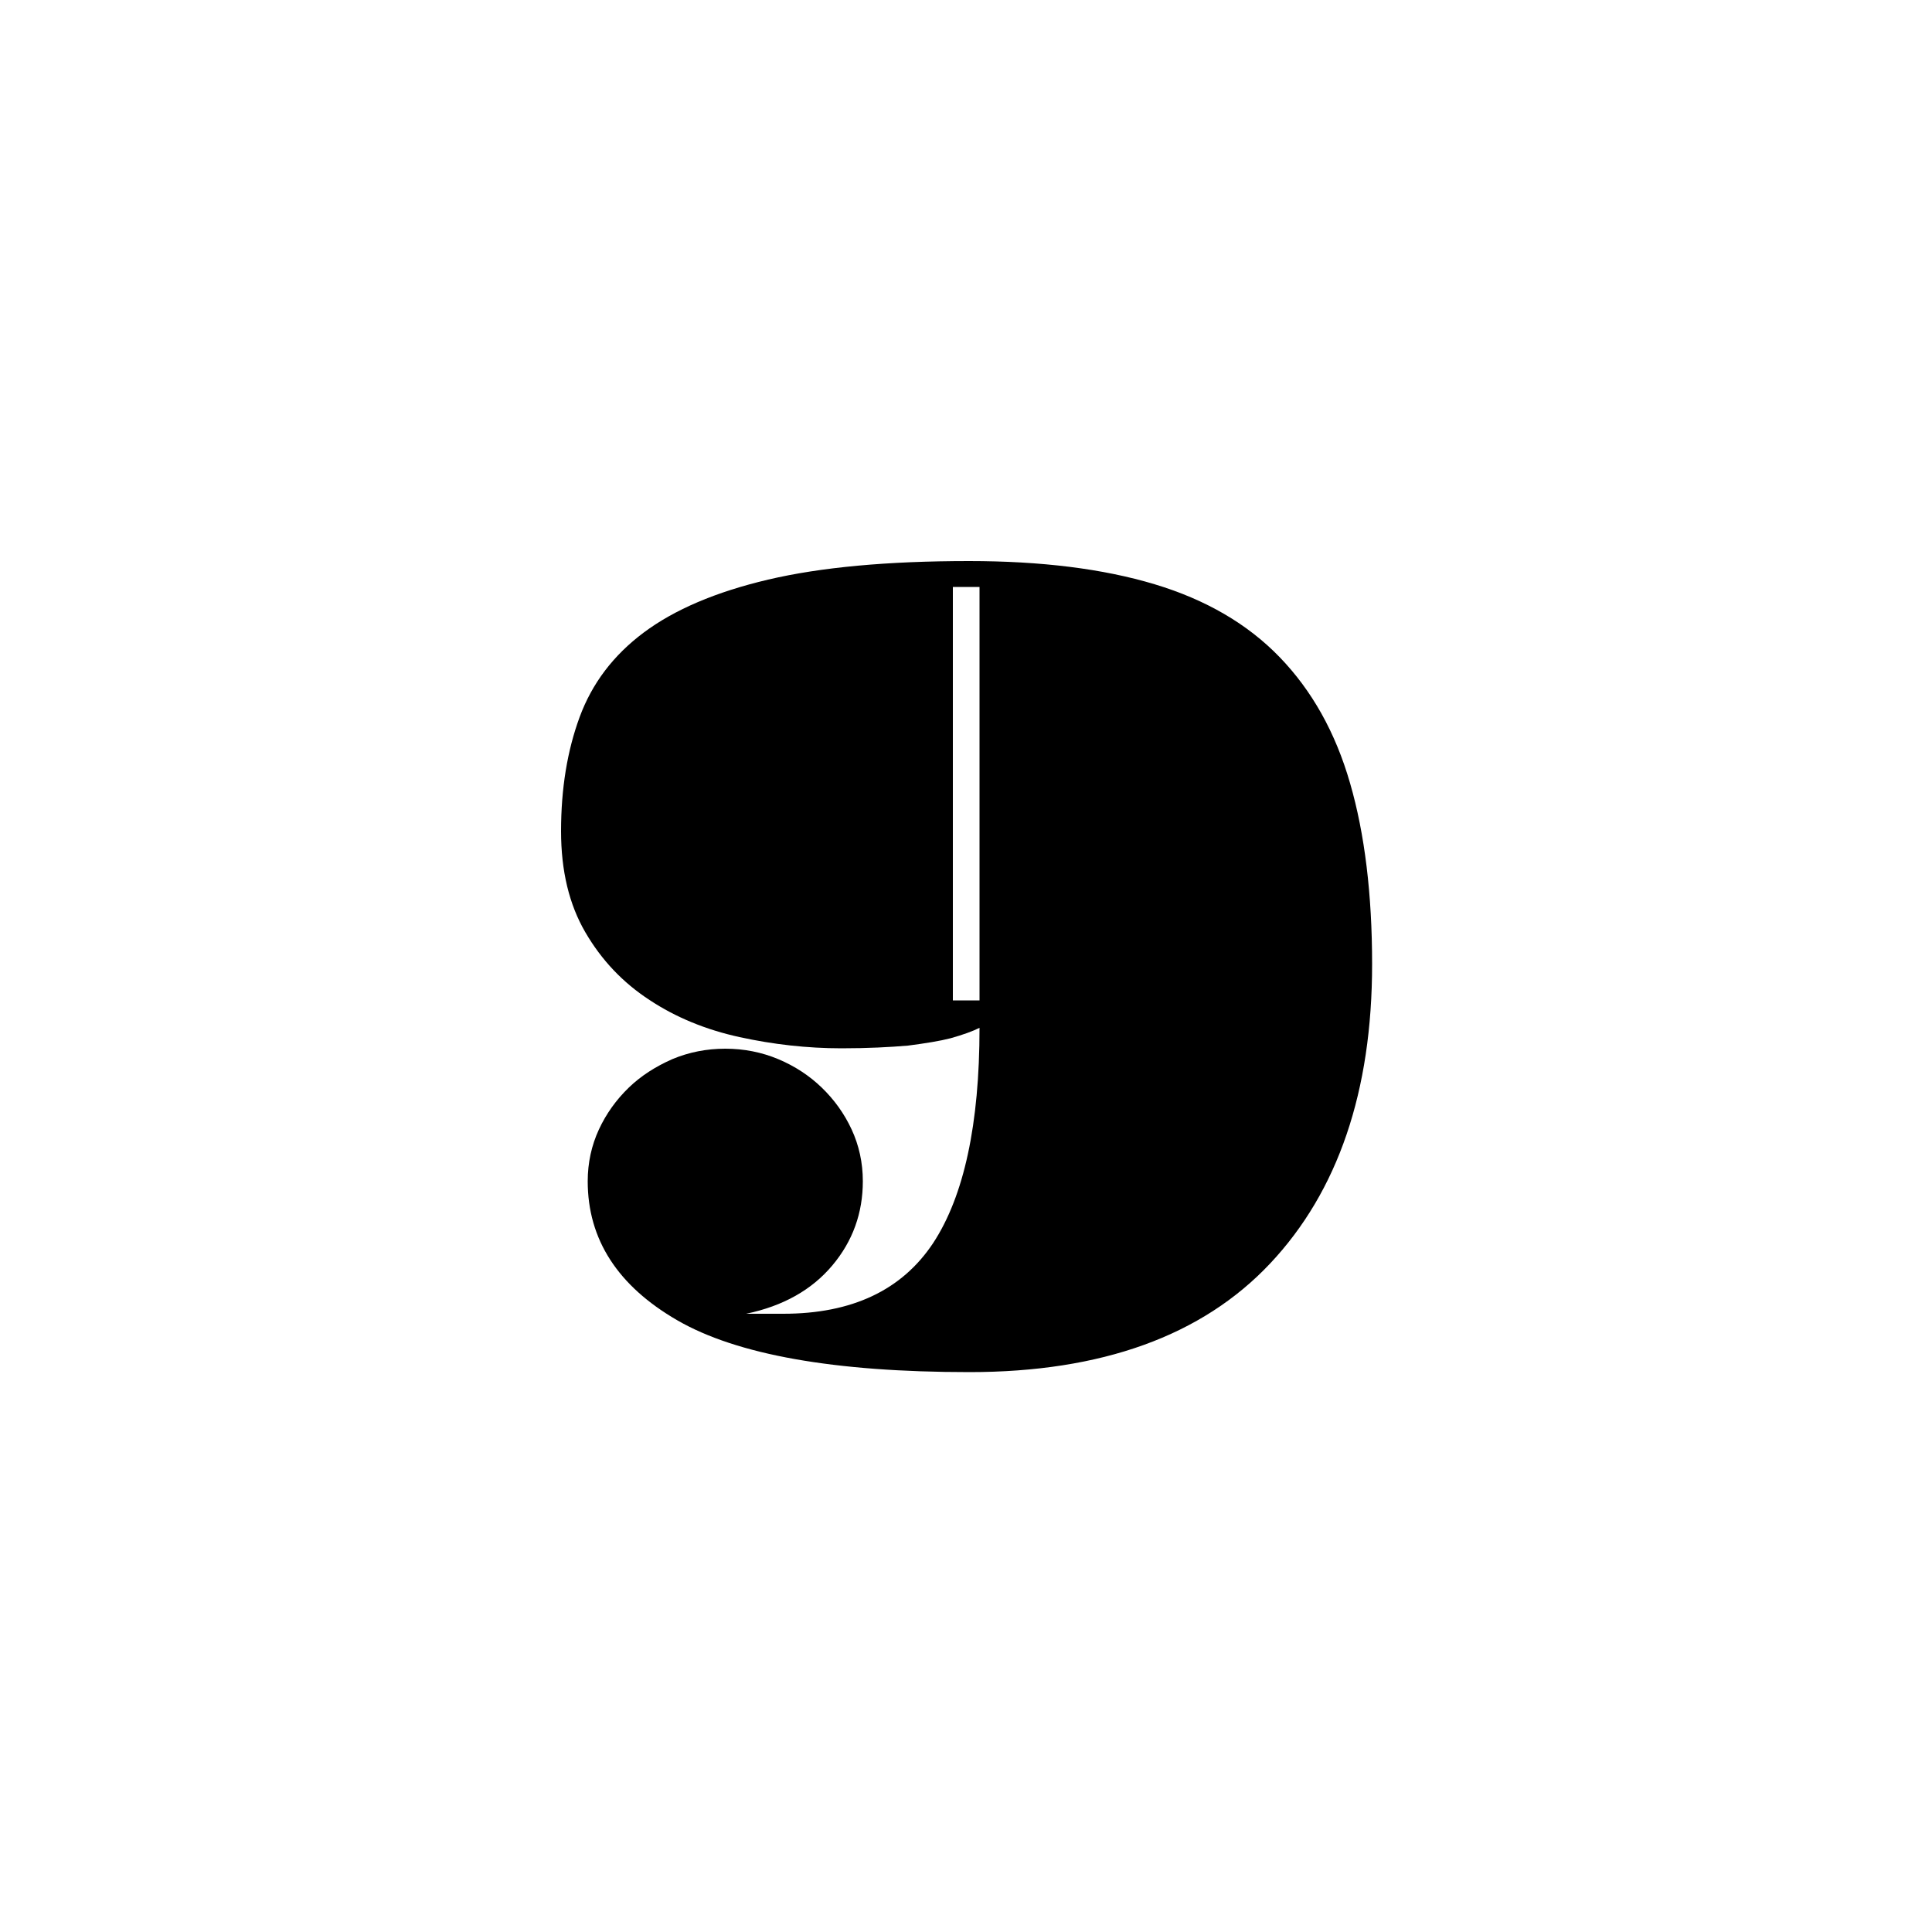
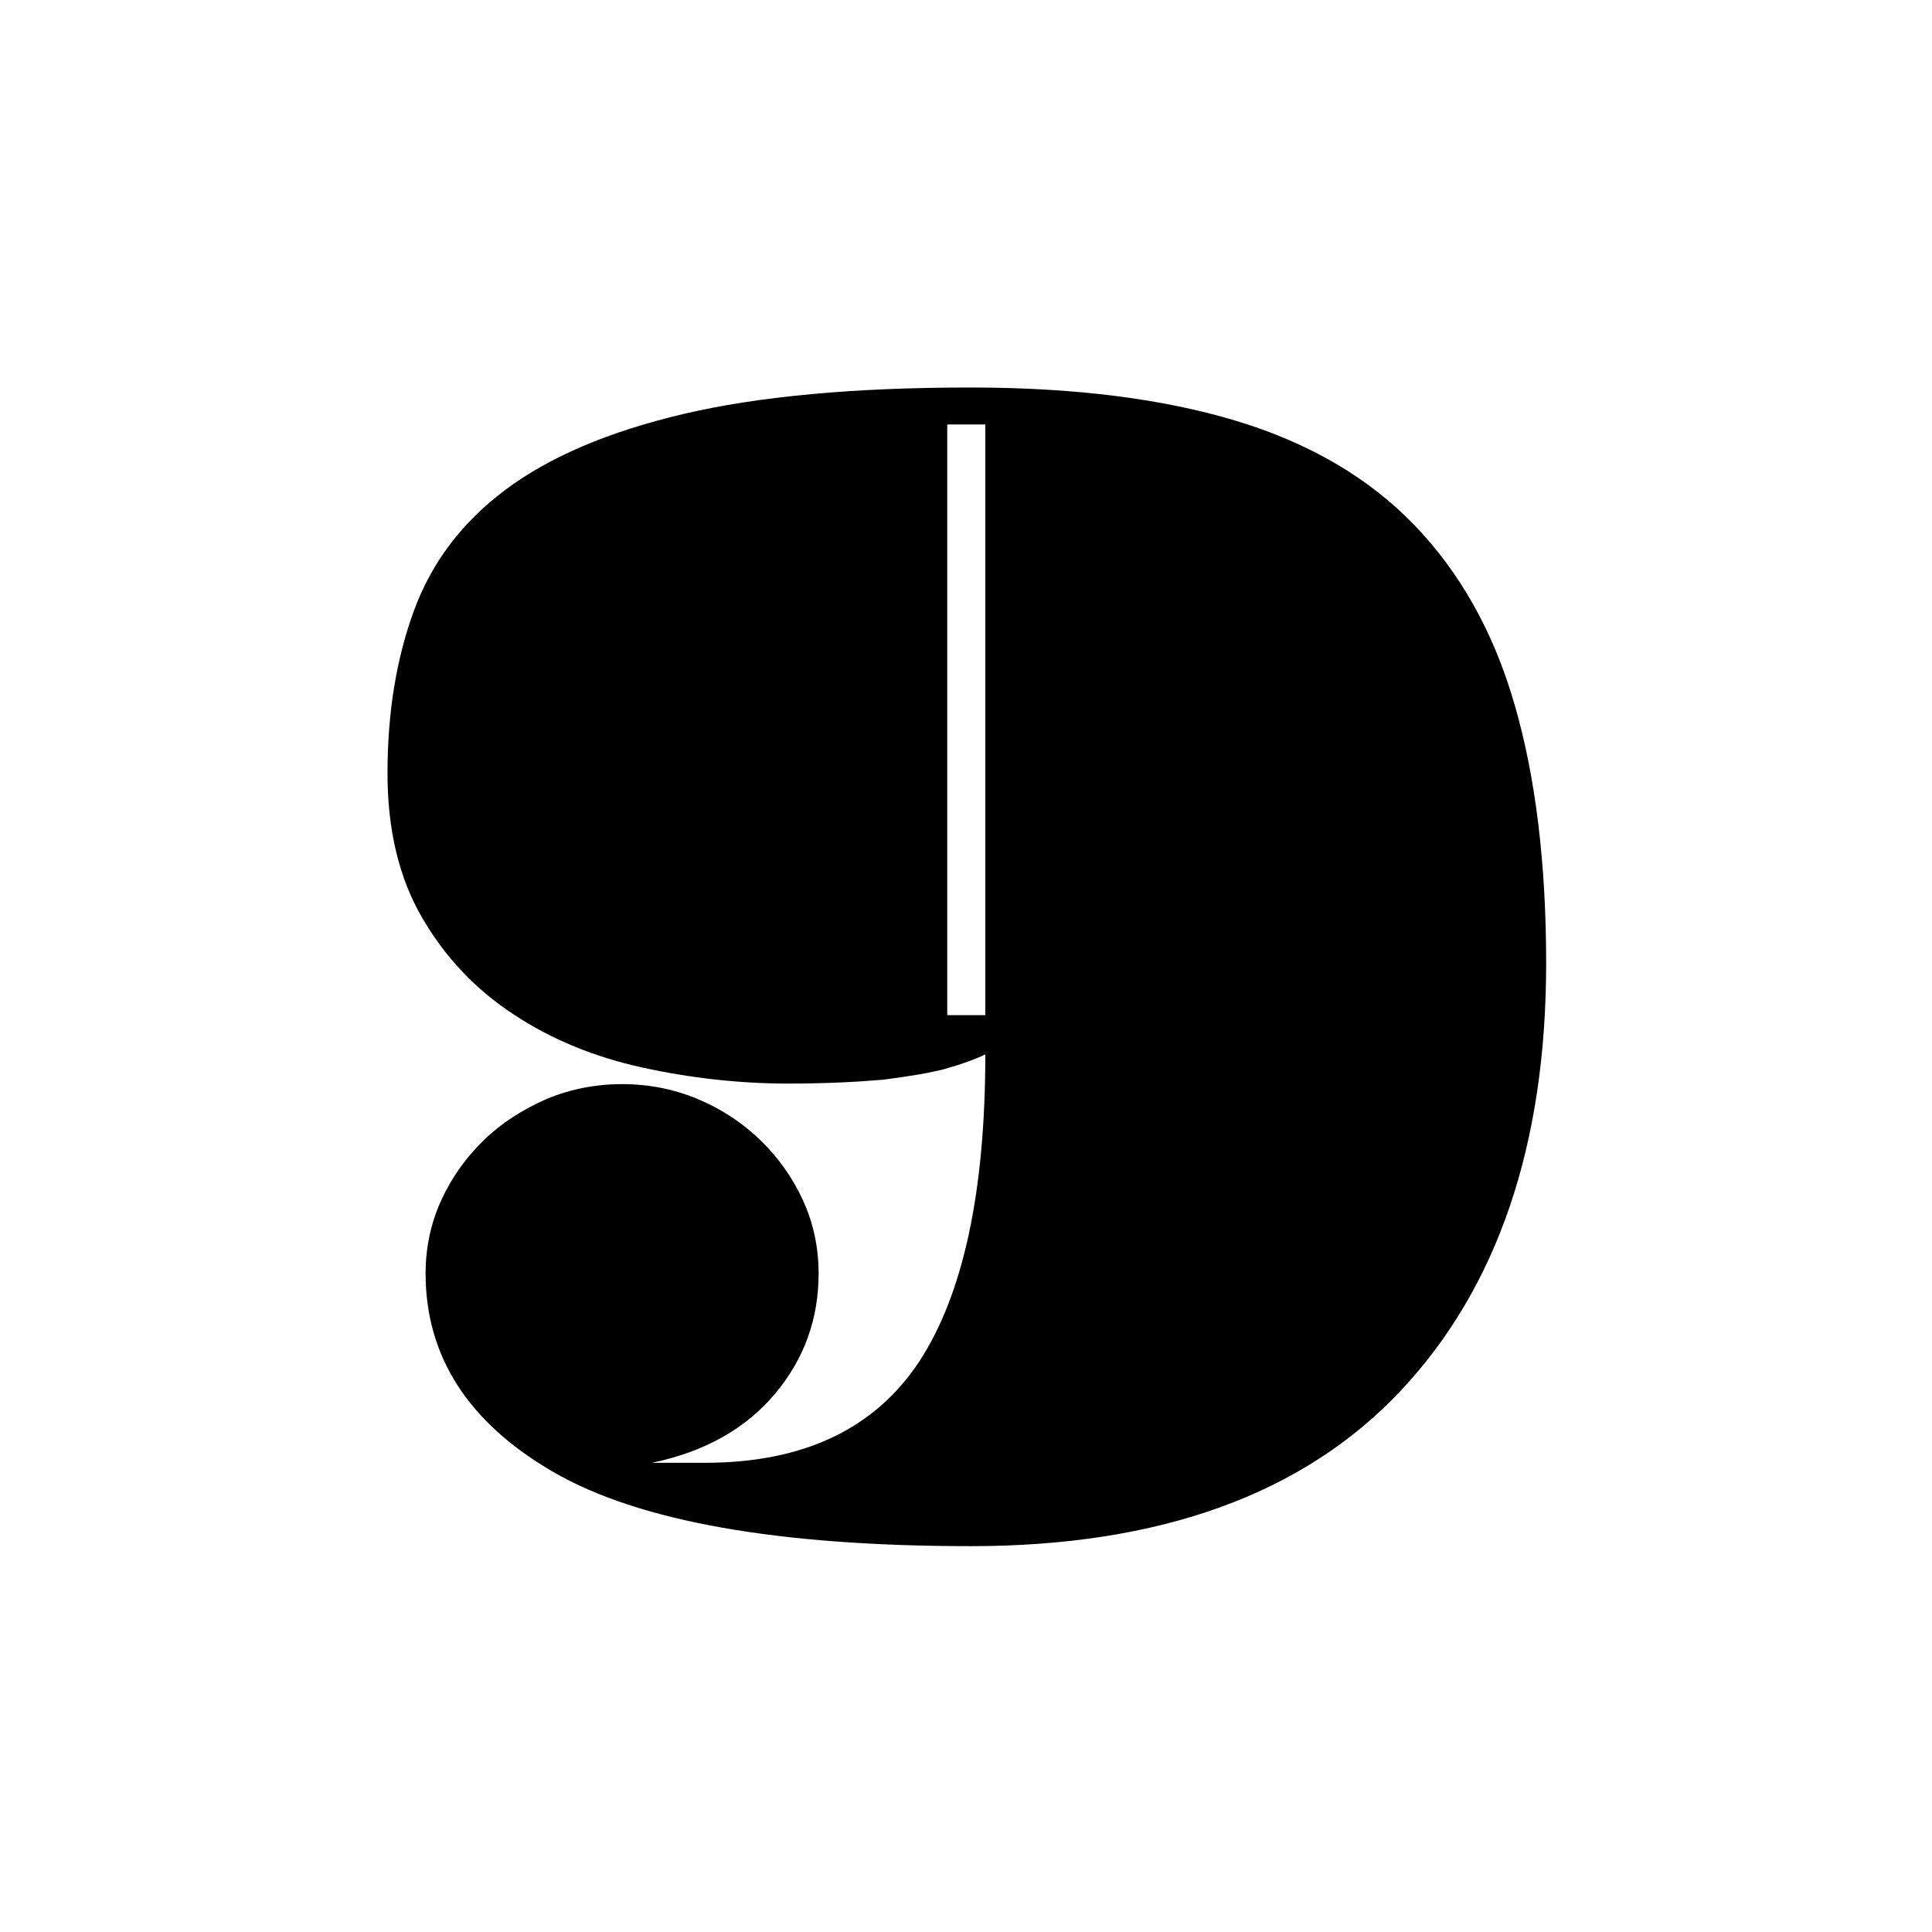
- <svg xmlns="http://www.w3.org/2000/svg" id="Layer_1" viewBox="0 0 500 500">
+ <svg xmlns="http://www.w3.org/2000/svg" id="Layer_1" viewBox="-70 132 350 350">
  <g id="XMLID_41_">
-     <path id="XMLID_42_" class="st0" d="M217.8 271.3c-8.9 0-17.7-1-26.4-2.9s-16.5-5.1-23.3-9.6c-6.9-4.5-12.4-10.3-16.6-17.5-4.2-7.2-6.3-15.9-6.3-26.2 0-11 1.6-20.8 4.8-29.5 3.2-8.7 8.7-16 16.6-21.9 7.9-5.9 18.6-10.5 32.2-13.7 13.6-3.2 30.9-4.8 52-4.8 18.7 0 34.7 2 48 6 13.3 4 24.1 10.3 32.4 18.9 8.3 8.6 14.4 19.4 18.2 32.6 3.8 13.1 5.7 28.8 5.7 46.8 0 32.9-8.8 58.8-26.4 77.5-17.6 18.7-43.6 28.1-77.8 28.1-35 0-60.2-4.5-75.6-13.4-15.4-8.9-23.2-20.9-23.2-36 0-4.8 1-9.3 2.9-13.4s4.5-7.7 7.7-10.8c3.2-3.1 7-5.5 11.3-7.4 4.3-1.8 8.9-2.7 13.7-2.7 4.8 0 9.4.9 13.7 2.7 4.3 1.8 8.1 4.3 11.3 7.4 3.2 3.1 5.8 6.7 7.7 10.8 1.9 4.1 2.9 8.6 2.9 13.4 0 8.2-2.6 15.5-7.9 21.8-5.3 6.3-12.7 10.5-22.3 12.5h9.6c17.8 0 30.7-6.1 38.8-18.3 8-12.2 12-30.8 12-55.7-1.8.9-4.3 1.8-7.5 2.7-2.7.7-6.4 1.3-11 1.9-4.7.4-10.4.7-17.2.7zm28.8-12.4h6.9v-107h-6.9v107z" />
+     <path id="XMLID_42_" d="M72.8 328.3c-8.9 0-17.7-1-26.4-2.9s-16.5-5.1-23.3-9.6c-6.9-4.5-12.4-10.3-16.6-17.5-4.2-7.2-6.3-15.9-6.3-26.2 0-11 1.6-20.8 4.8-29.5s8.7-16 16.6-21.9c7.9-5.9 18.6-10.5 32.2-13.7 13.6-3.2 30.9-4.8 52-4.8 18.7 0 34.7 2 48 6s24.1 10.3 32.4 18.9c8.3 8.6 14.4 19.4 18.2 32.6 3.8 13.1 5.7 28.8 5.7 46.8 0 32.9-8.8 58.8-26.4 77.5s-43.6 28.1-77.8 28.1c-35 0-60.2-4.5-75.6-13.4s-23.2-20.9-23.2-36c0-4.8 1-9.3 2.9-13.4s4.5-7.7 7.7-10.8c3.2-3.1 7-5.5 11.3-7.4 4.3-1.8 8.9-2.7 13.7-2.7s9.4.9 13.7 2.7c4.3 1.8 8.1 4.3 11.3 7.4s5.8 6.7 7.7 10.8c1.9 4.1 2.9 8.6 2.9 13.4 0 8.2-2.6 15.5-7.9 21.8-5.3 6.3-12.7 10.5-22.3 12.5h9.6c17.8 0 30.7-6.1 38.8-18.3 8-12.2 12-30.8 12-55.7-1.8.9-4.3 1.8-7.5 2.7-2.7.7-6.4 1.3-11 1.9-4.7.4-10.4.7-17.2.7zm28.8-12.4h6.9v-107h-6.9v107z" class="st0" />
  </g>
</svg>
